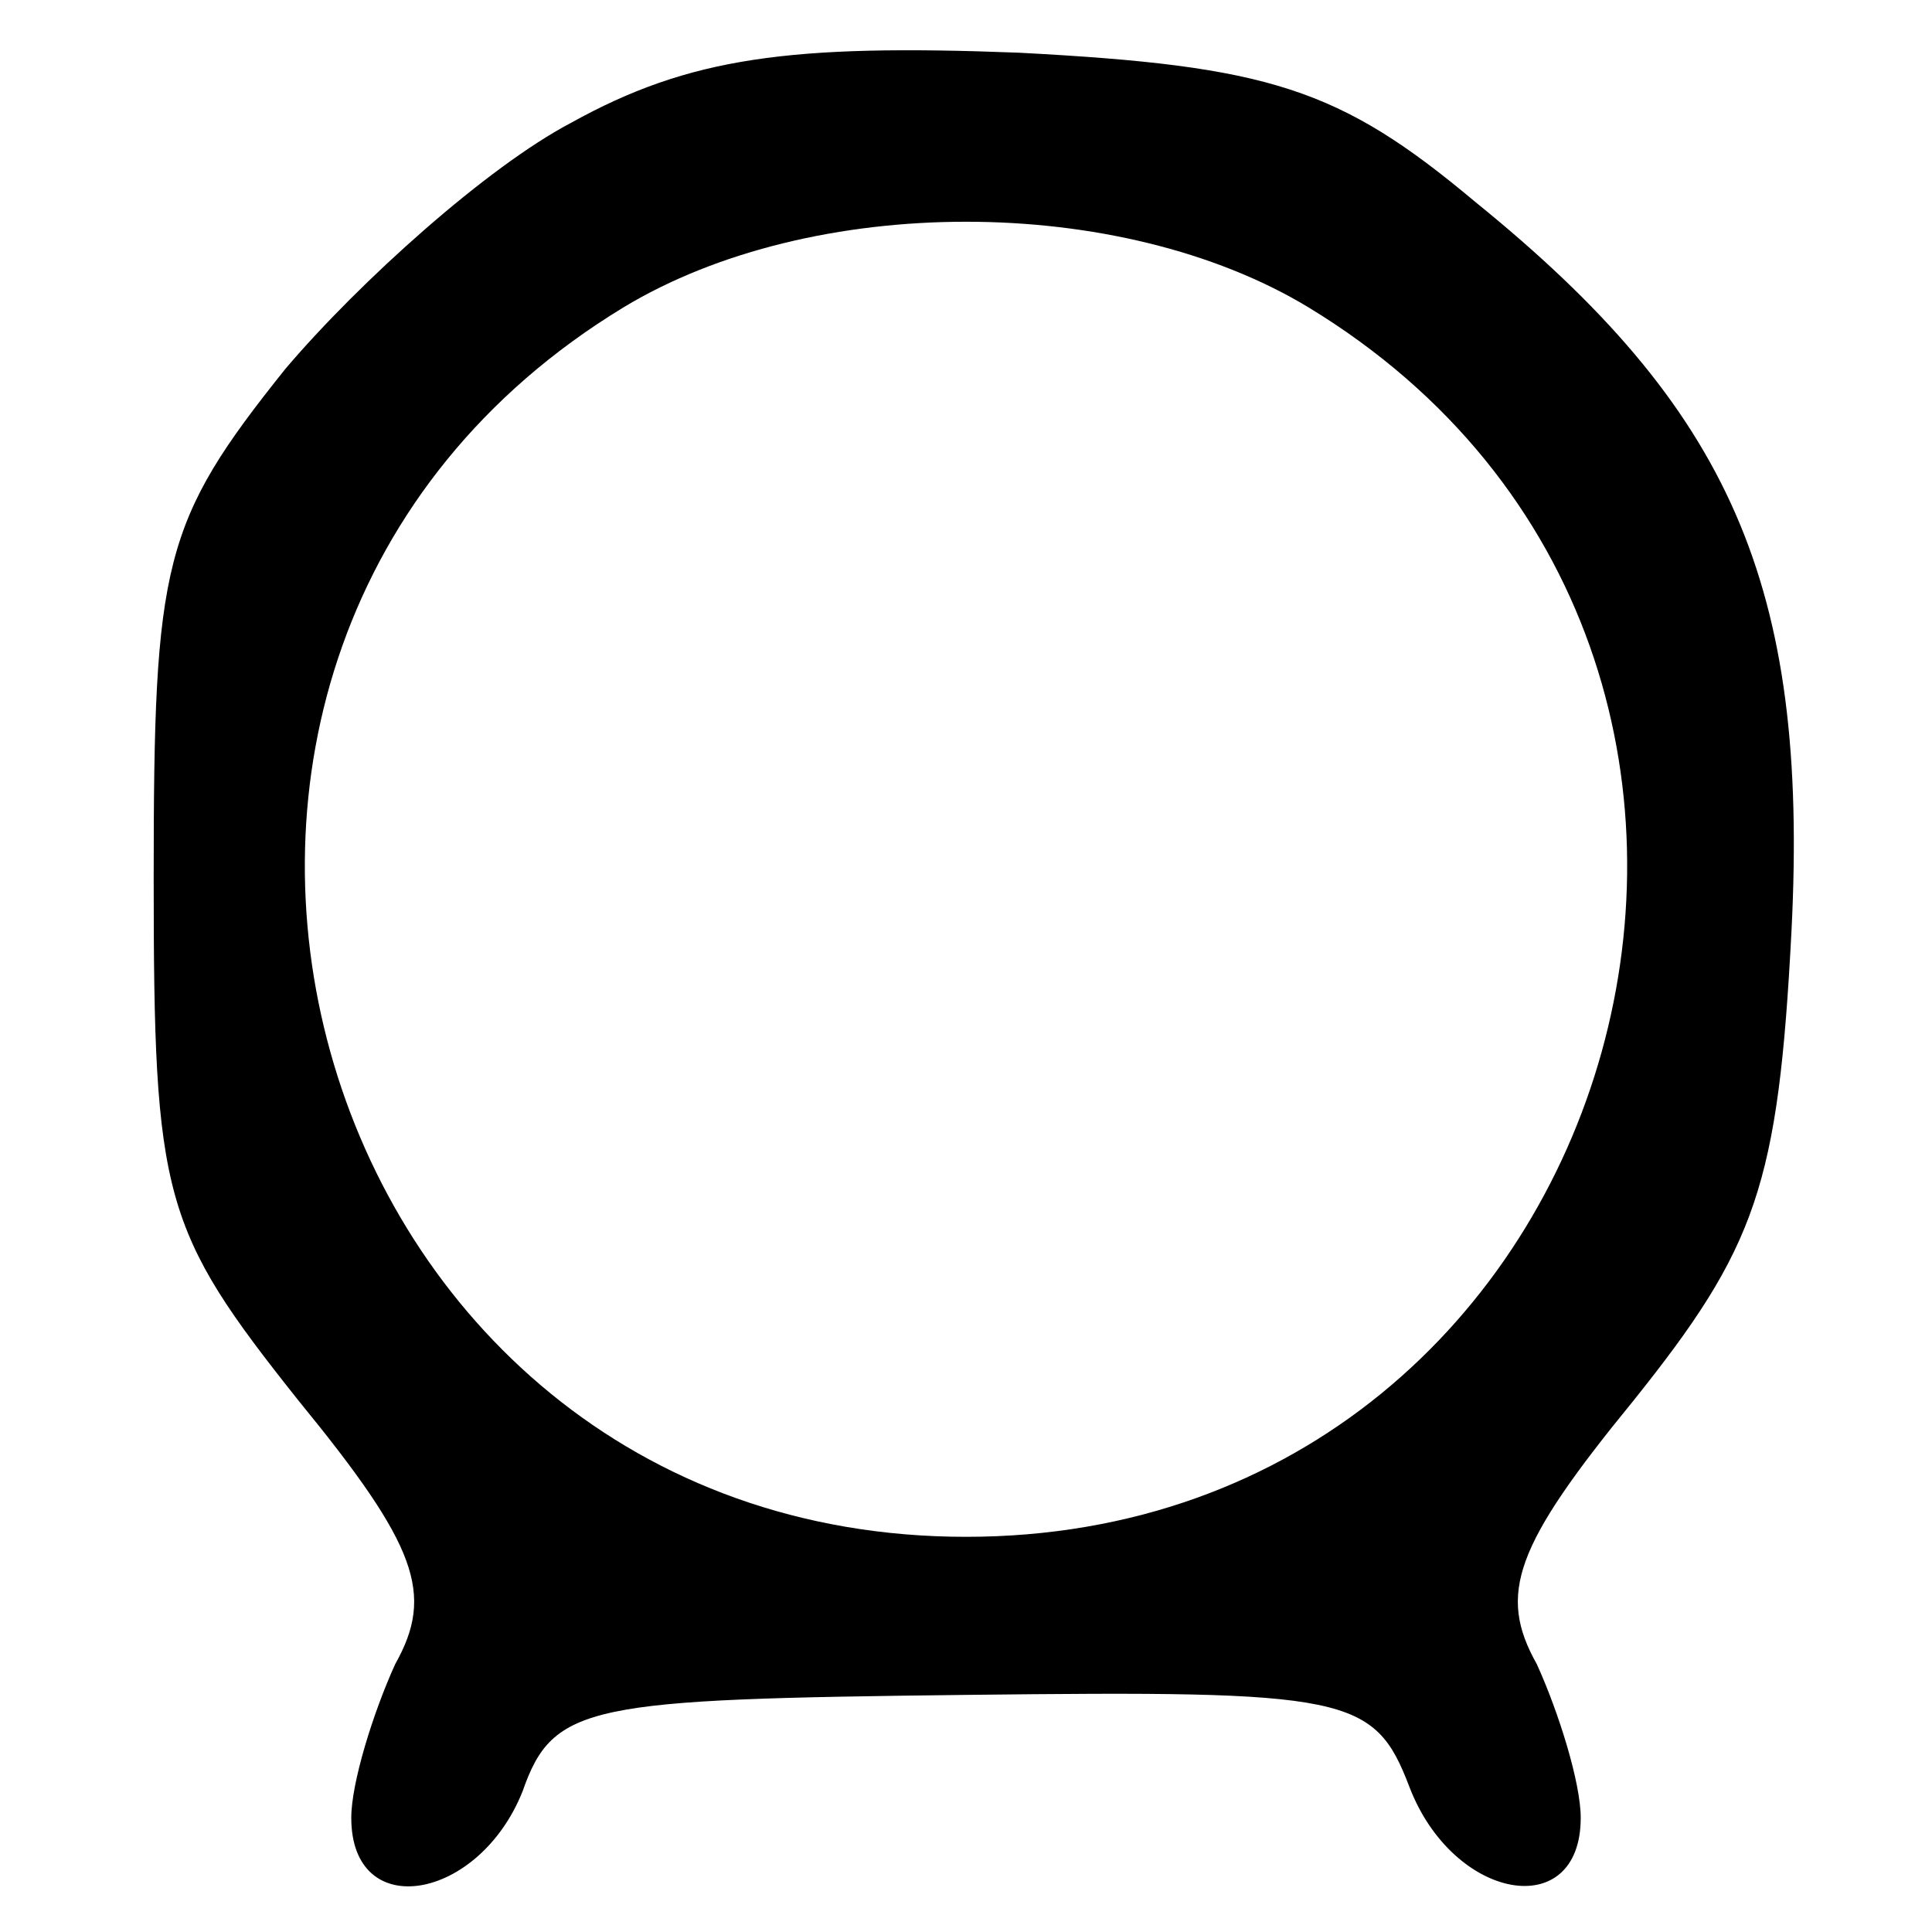
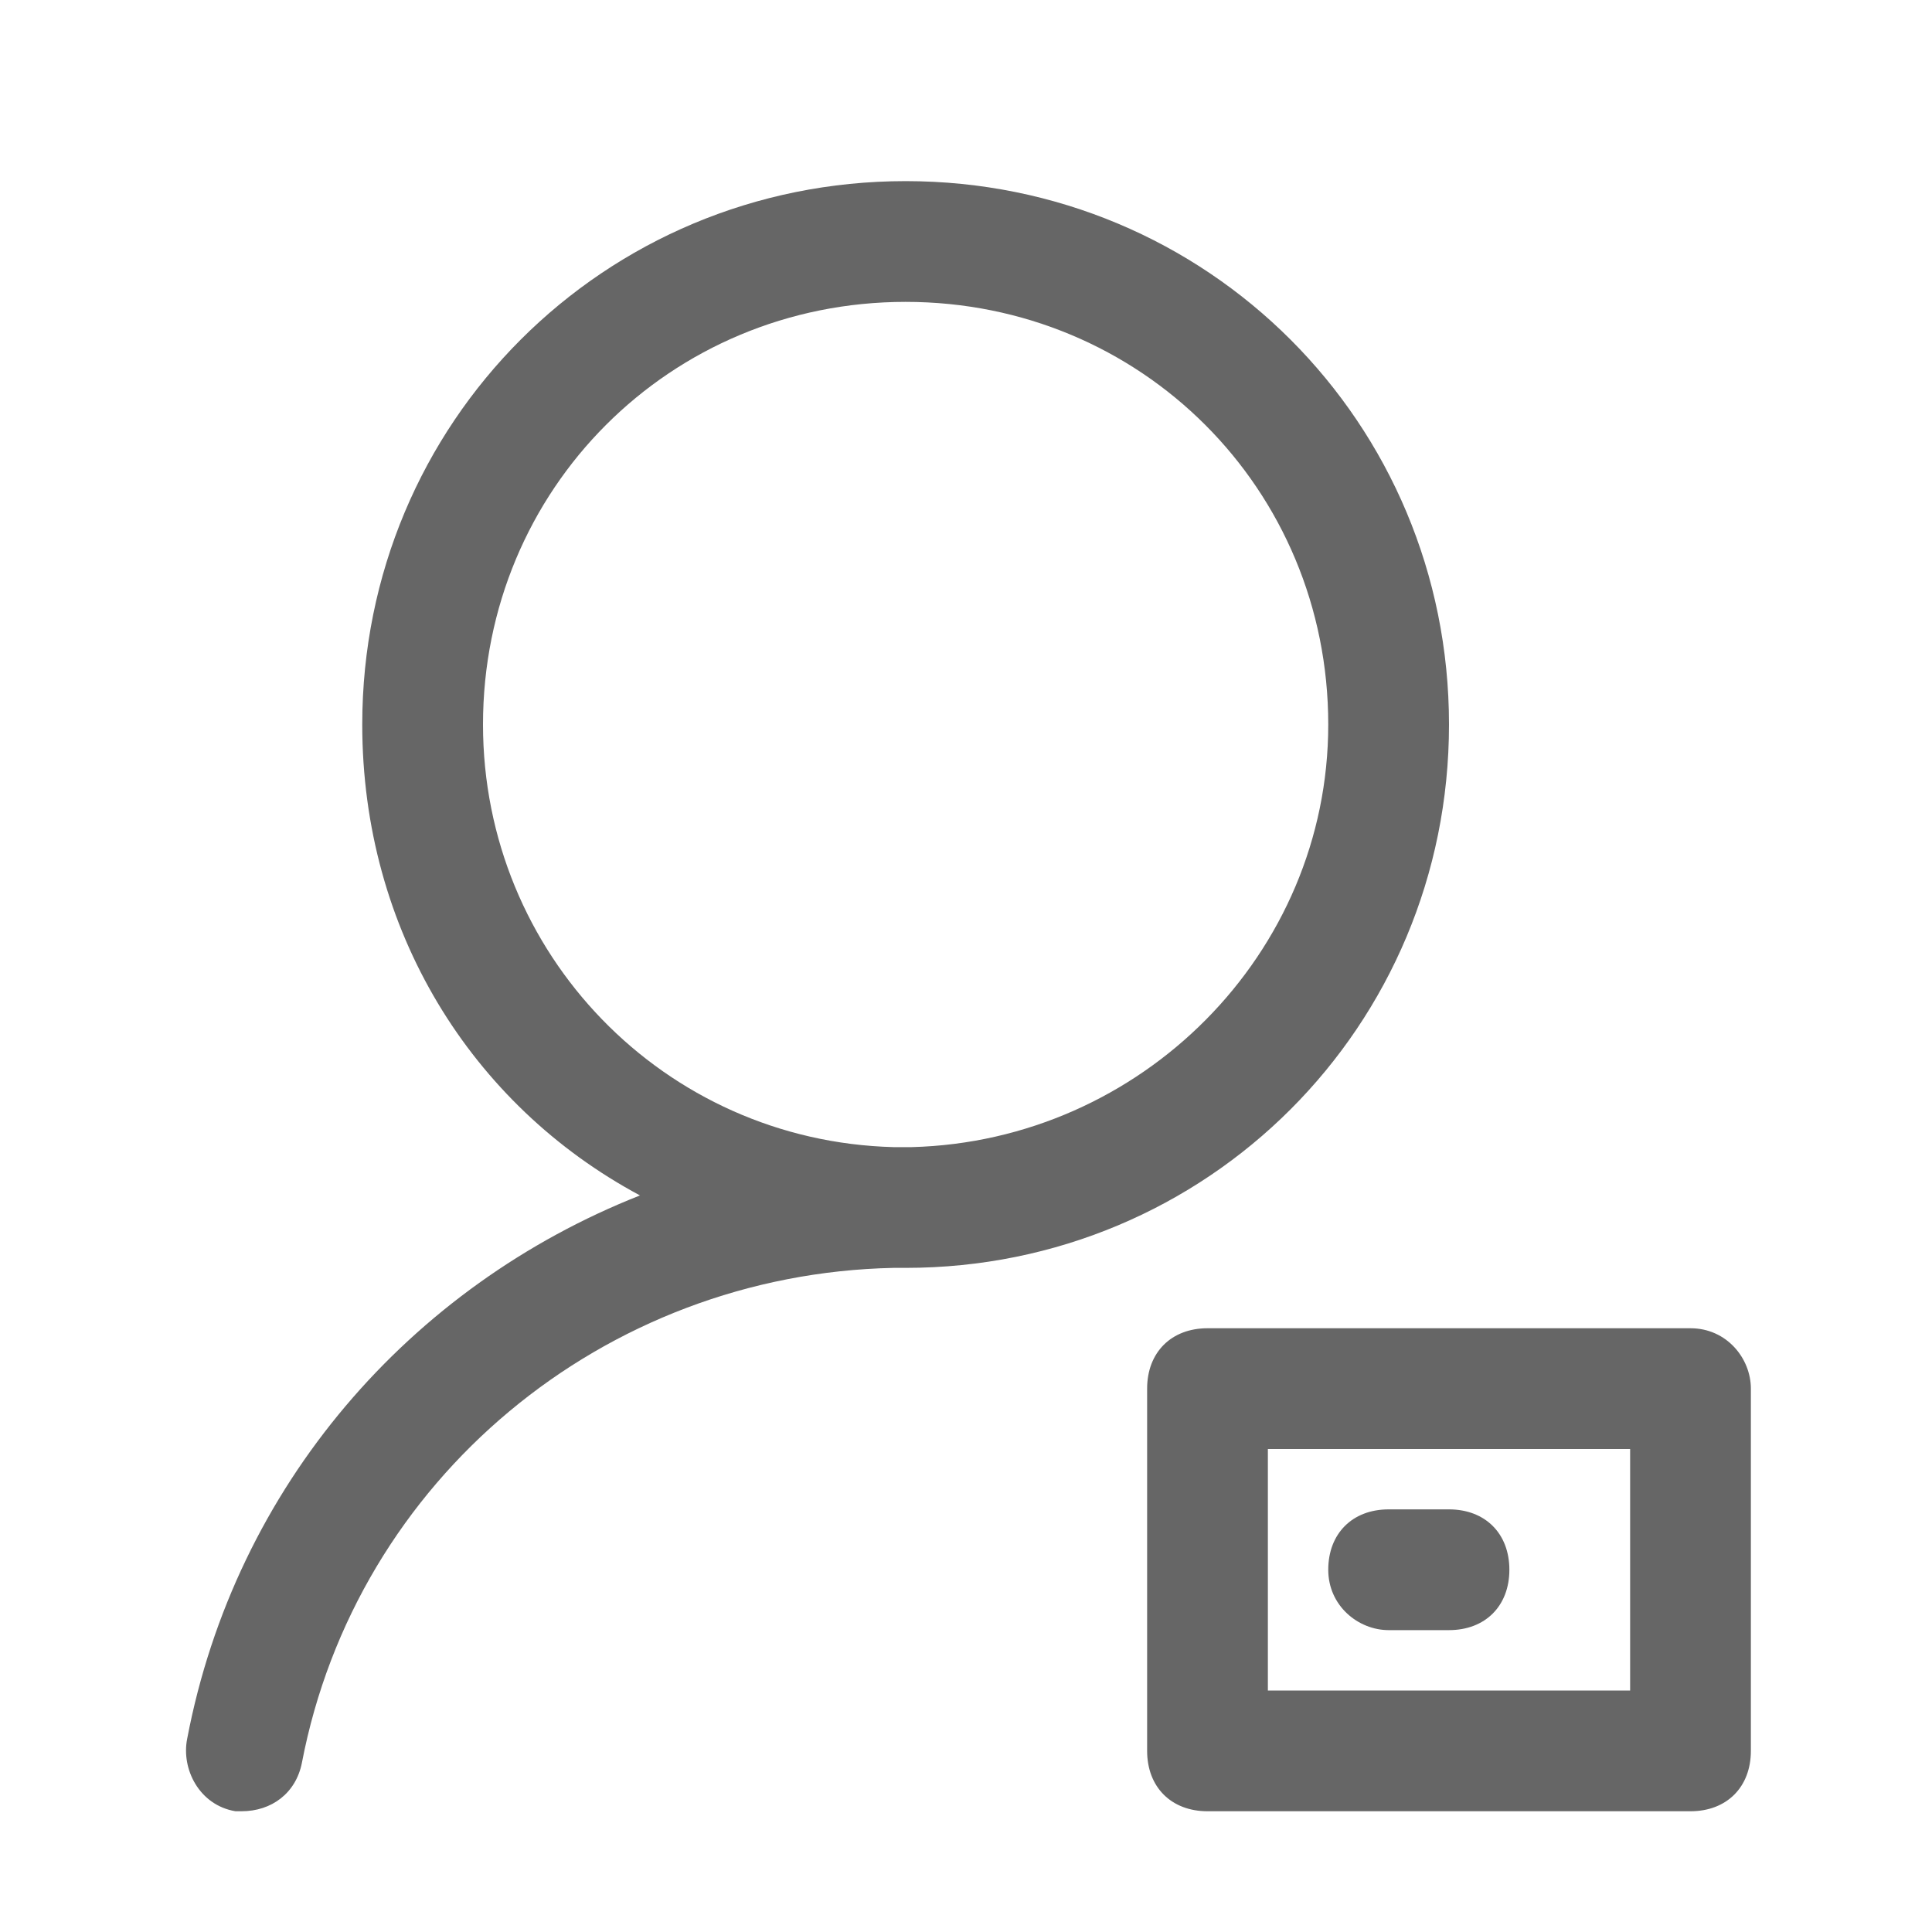
- <svg xmlns="http://www.w3.org/2000/svg" version="1.0" width="44pt" height="44pt" viewBox="0 0 44 44" preserveAspectRatio="xMidYMid meet">
-   <g transform="translate(0,44) scale(0.1,-0.1)" fill="#000000" stroke="none">
-     <path d="M130 412 c-19 -10 -48 -36 -65 -56 -28 -35 -30 -44 -30 -116 0 -73 2 -80 33 -119 27 -33 31 -44 22 -60 -5 -11 -10 -27 -10 -35 0 -24 29 -19 39 6 7 20 15 21 101 22 87 1 93 0 101 -21 10 -26 39 -31 39 -7 0 8 -5 24 -10 35 -9 16 -5 27 22 60 28 35 33 49 36 107 4 79 -14 119 -72 166 -31 26 -47 31 -104 34 -52 2 -75 -1 -102 -16z m168 -42 c130 -79 74 -280 -78 -280 -152 0 -208 201 -78 280 43 26 113 26 156 0z" />
-   </g>
+ <svg xmlns="http://www.w3.org/2000/svg" t="1604977480734" class="icon" viewBox="0 0 1024 1024" version="1.1" p-id="6818" width="200" height="200">
+   <path d="M768 384c0-160-128-288-288-288s-288 128-288 288c0 108.8 57.6 201.6 147.2 249.6-121.6 48-214.4 153.6-240 288-3.2 16 6.4 35.2 25.6 38.4H128c16 0 28.8-9.6 32-25.6 28.8-150.4 160-259.2 313.6-262.4h6.4c160 0 288-128 288-288zM256 384c0-124.8 99.2-224 224-224s224 99.2 224 224c0 121.6-99.2 220.8-220.8 224H473.6C352 604.8 256 505.6 256 384zM896 704h-256c-19.2 0-32 12.8-32 32v192c0 19.2 12.8 32 32 32h256c19.2 0 32-12.8 32-32v-192c0-16-12.8-32-32-32z m-32 192h-192v-128h192v128z" fill="#666666" p-id="6819" />
+   <path d="M736 864h32c19.2 0 32-12.8 32-32s-12.8-32-32-32h-32c-19.2 0-32 12.8-32 32s16 32 32 32z" fill="#666666" p-id="6820" />
</svg>
